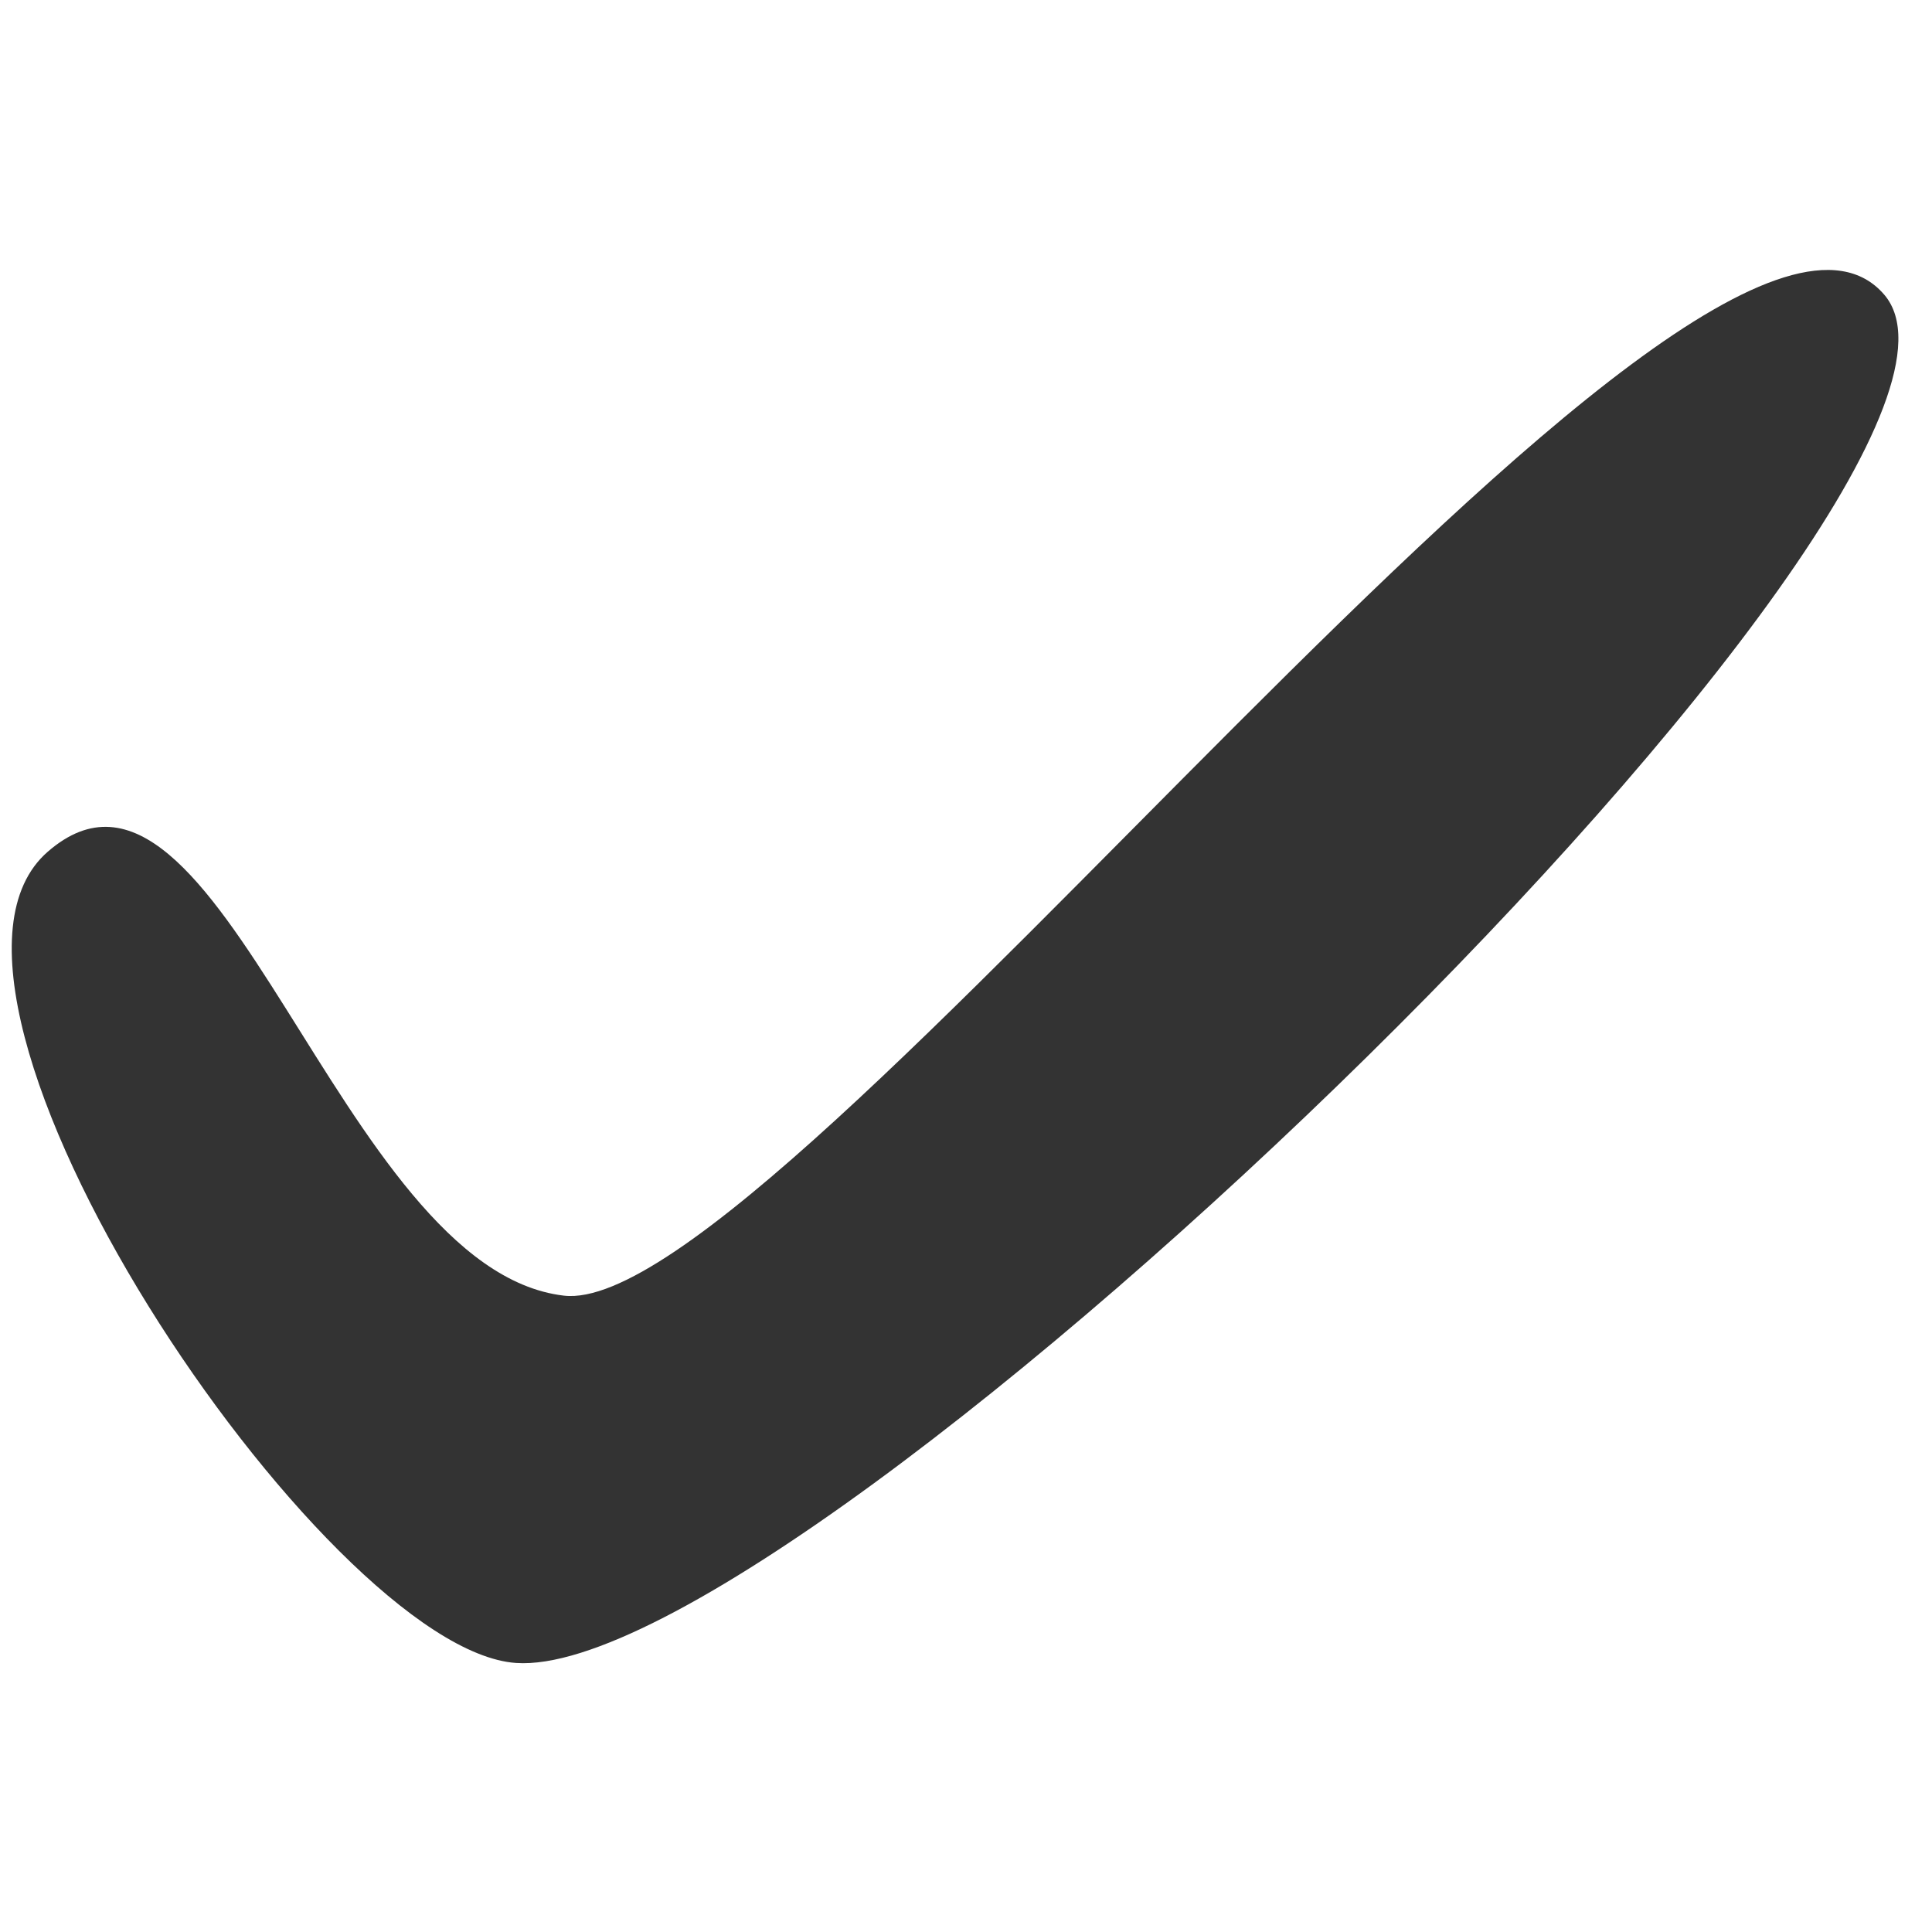
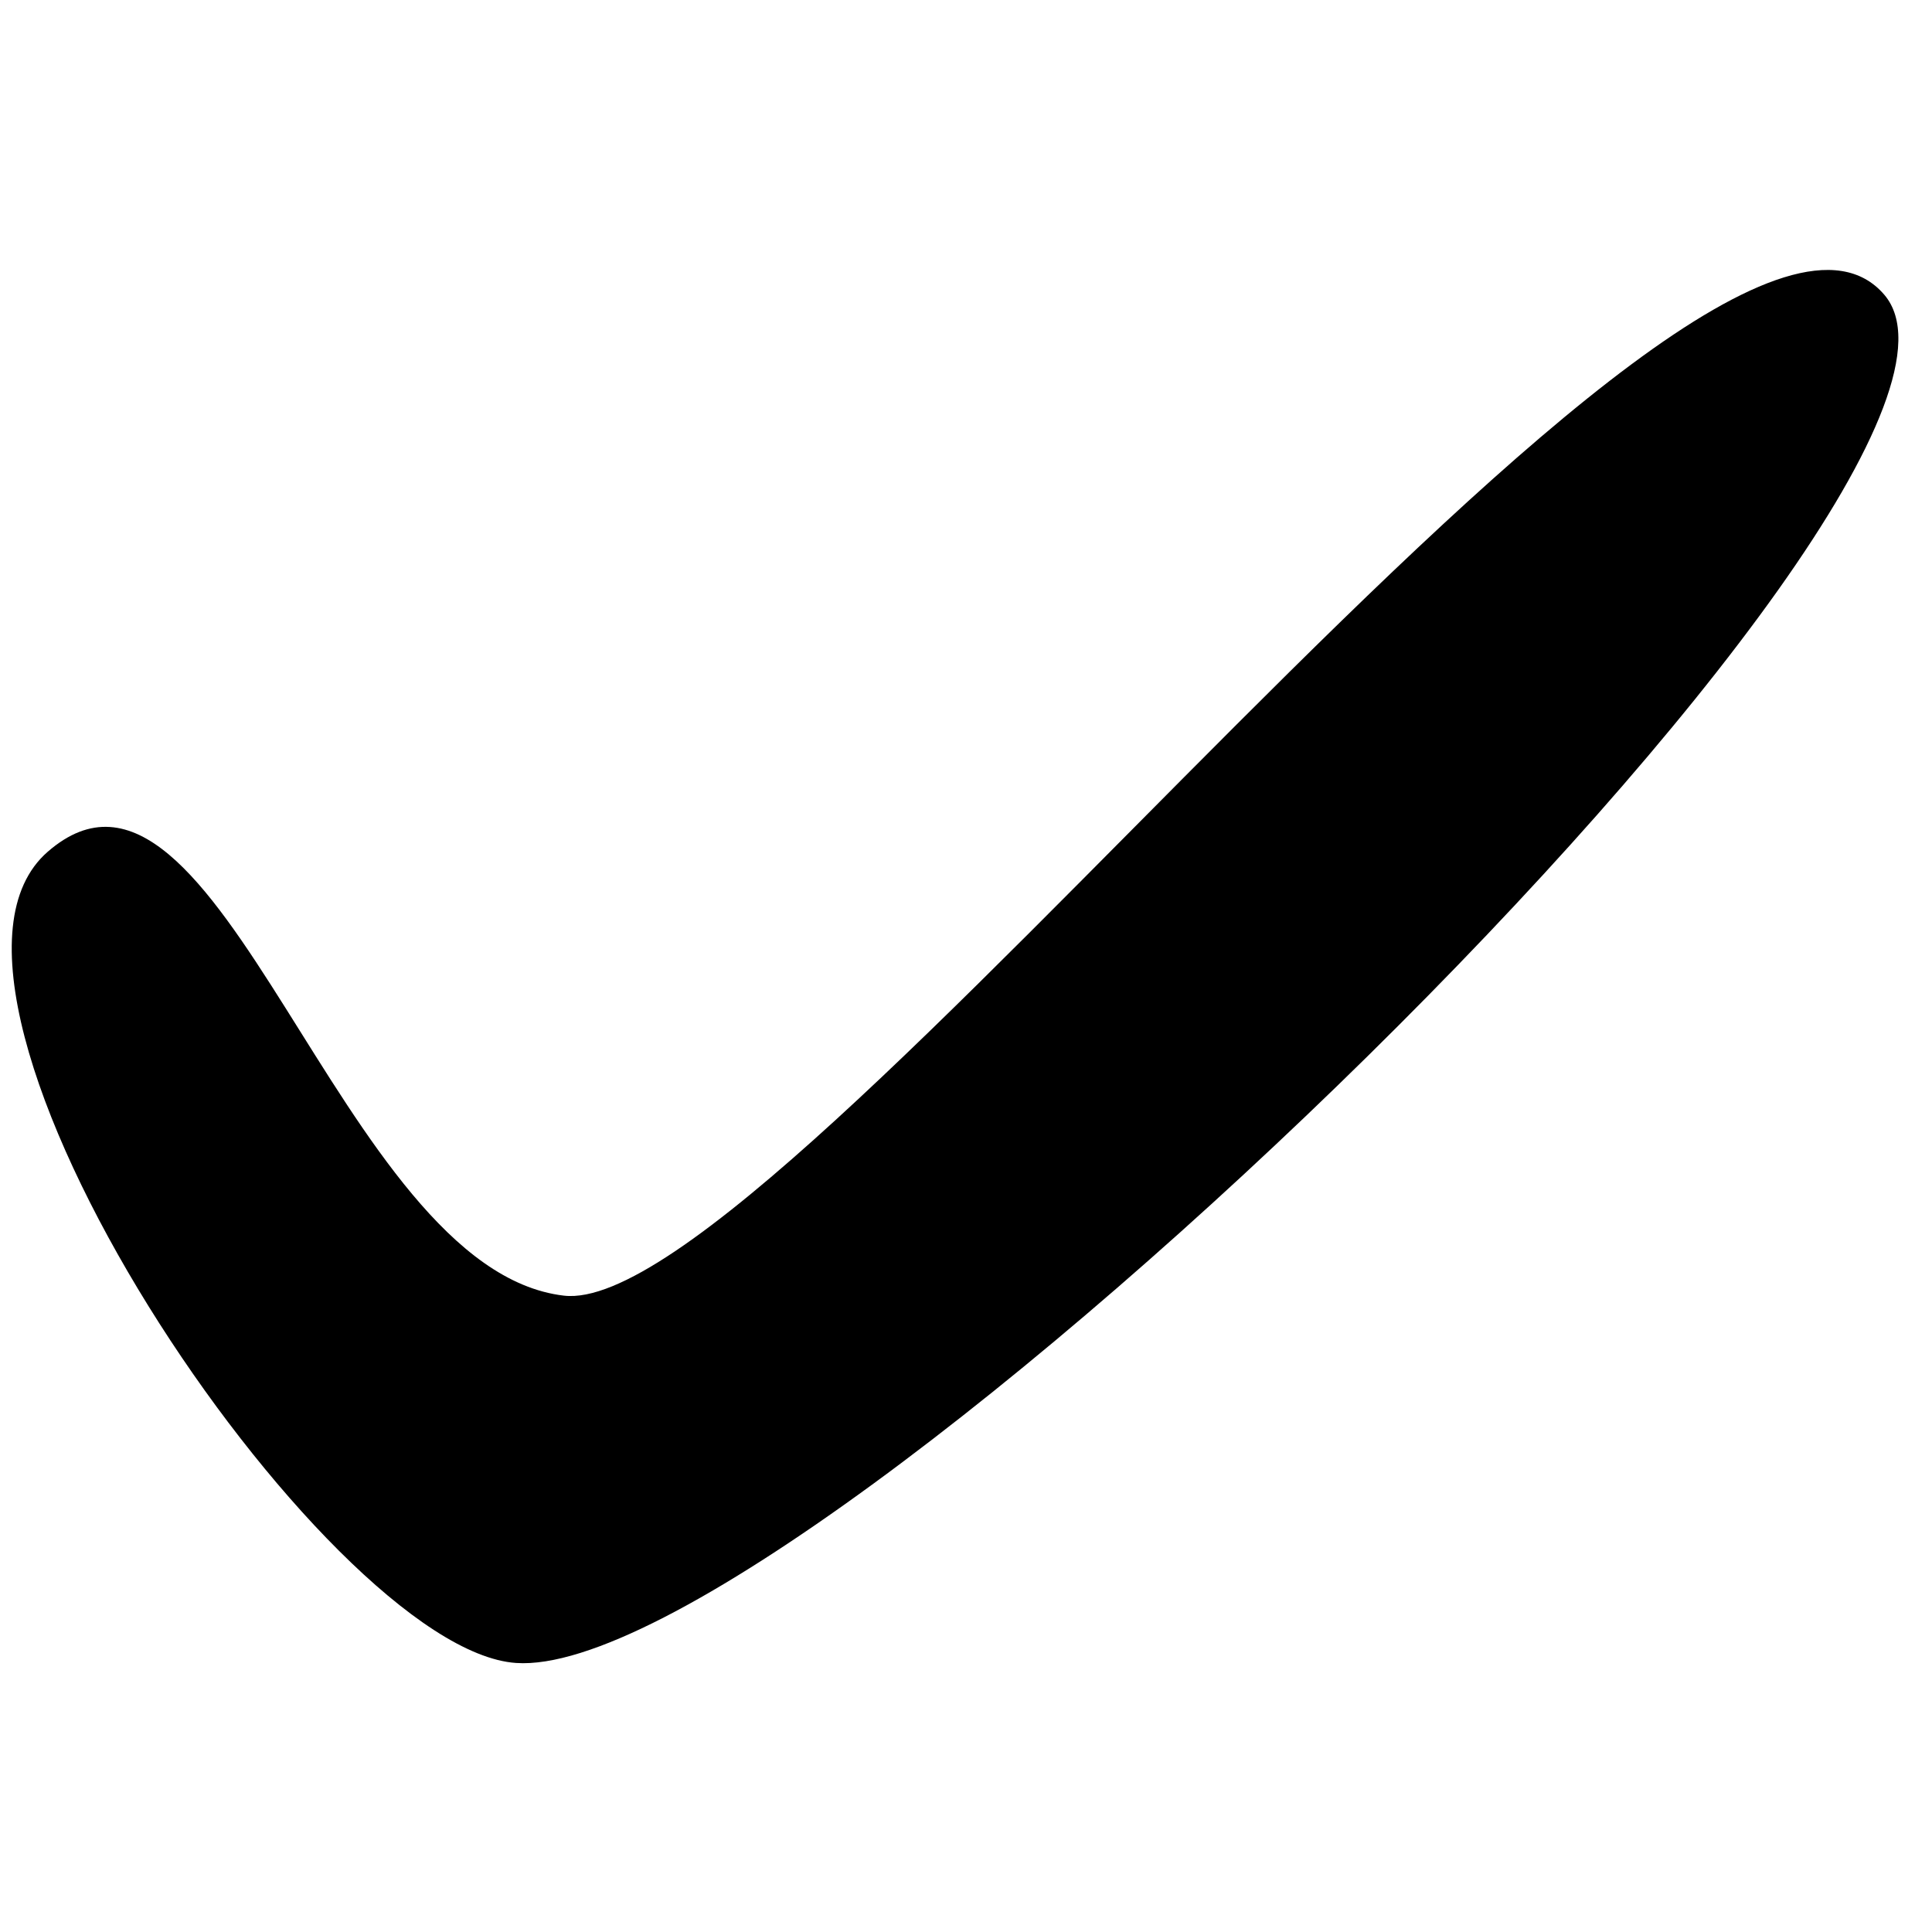
<svg xmlns="http://www.w3.org/2000/svg" width="16" height="16" version="1.1" id="svg4">
  <defs id="defs8" />
-   <path style="fill:#333333;fill-opacity:1;stroke:none;stroke-width:1px;stroke-linecap:butt;stroke-linejoin:miter;stroke-opacity:1" d="M 0.395,7.054 C -0.966,8.239 2.689,13.664 4.274,13.772 6.652,13.934 16.925,3.986 15.605,2.441 14.09,0.67 6.462,10.939 4.67,10.73 2.804,10.512 1.813,5.82 0.395,7.054 Z" id="path934" />
+   <path style="fill:#000000;fill-opacity:1;stroke:none;stroke-width:1px;stroke-linecap:butt;stroke-linejoin:miter;stroke-opacity:1" d="M 0.395,7.054 C -0.966,8.239 2.689,13.664 4.274,13.772 6.652,13.934 16.925,3.986 15.605,2.441 14.09,0.67 6.462,10.939 4.67,10.73 2.804,10.512 1.813,5.82 0.395,7.054 Z" id="path934" />
</svg>
